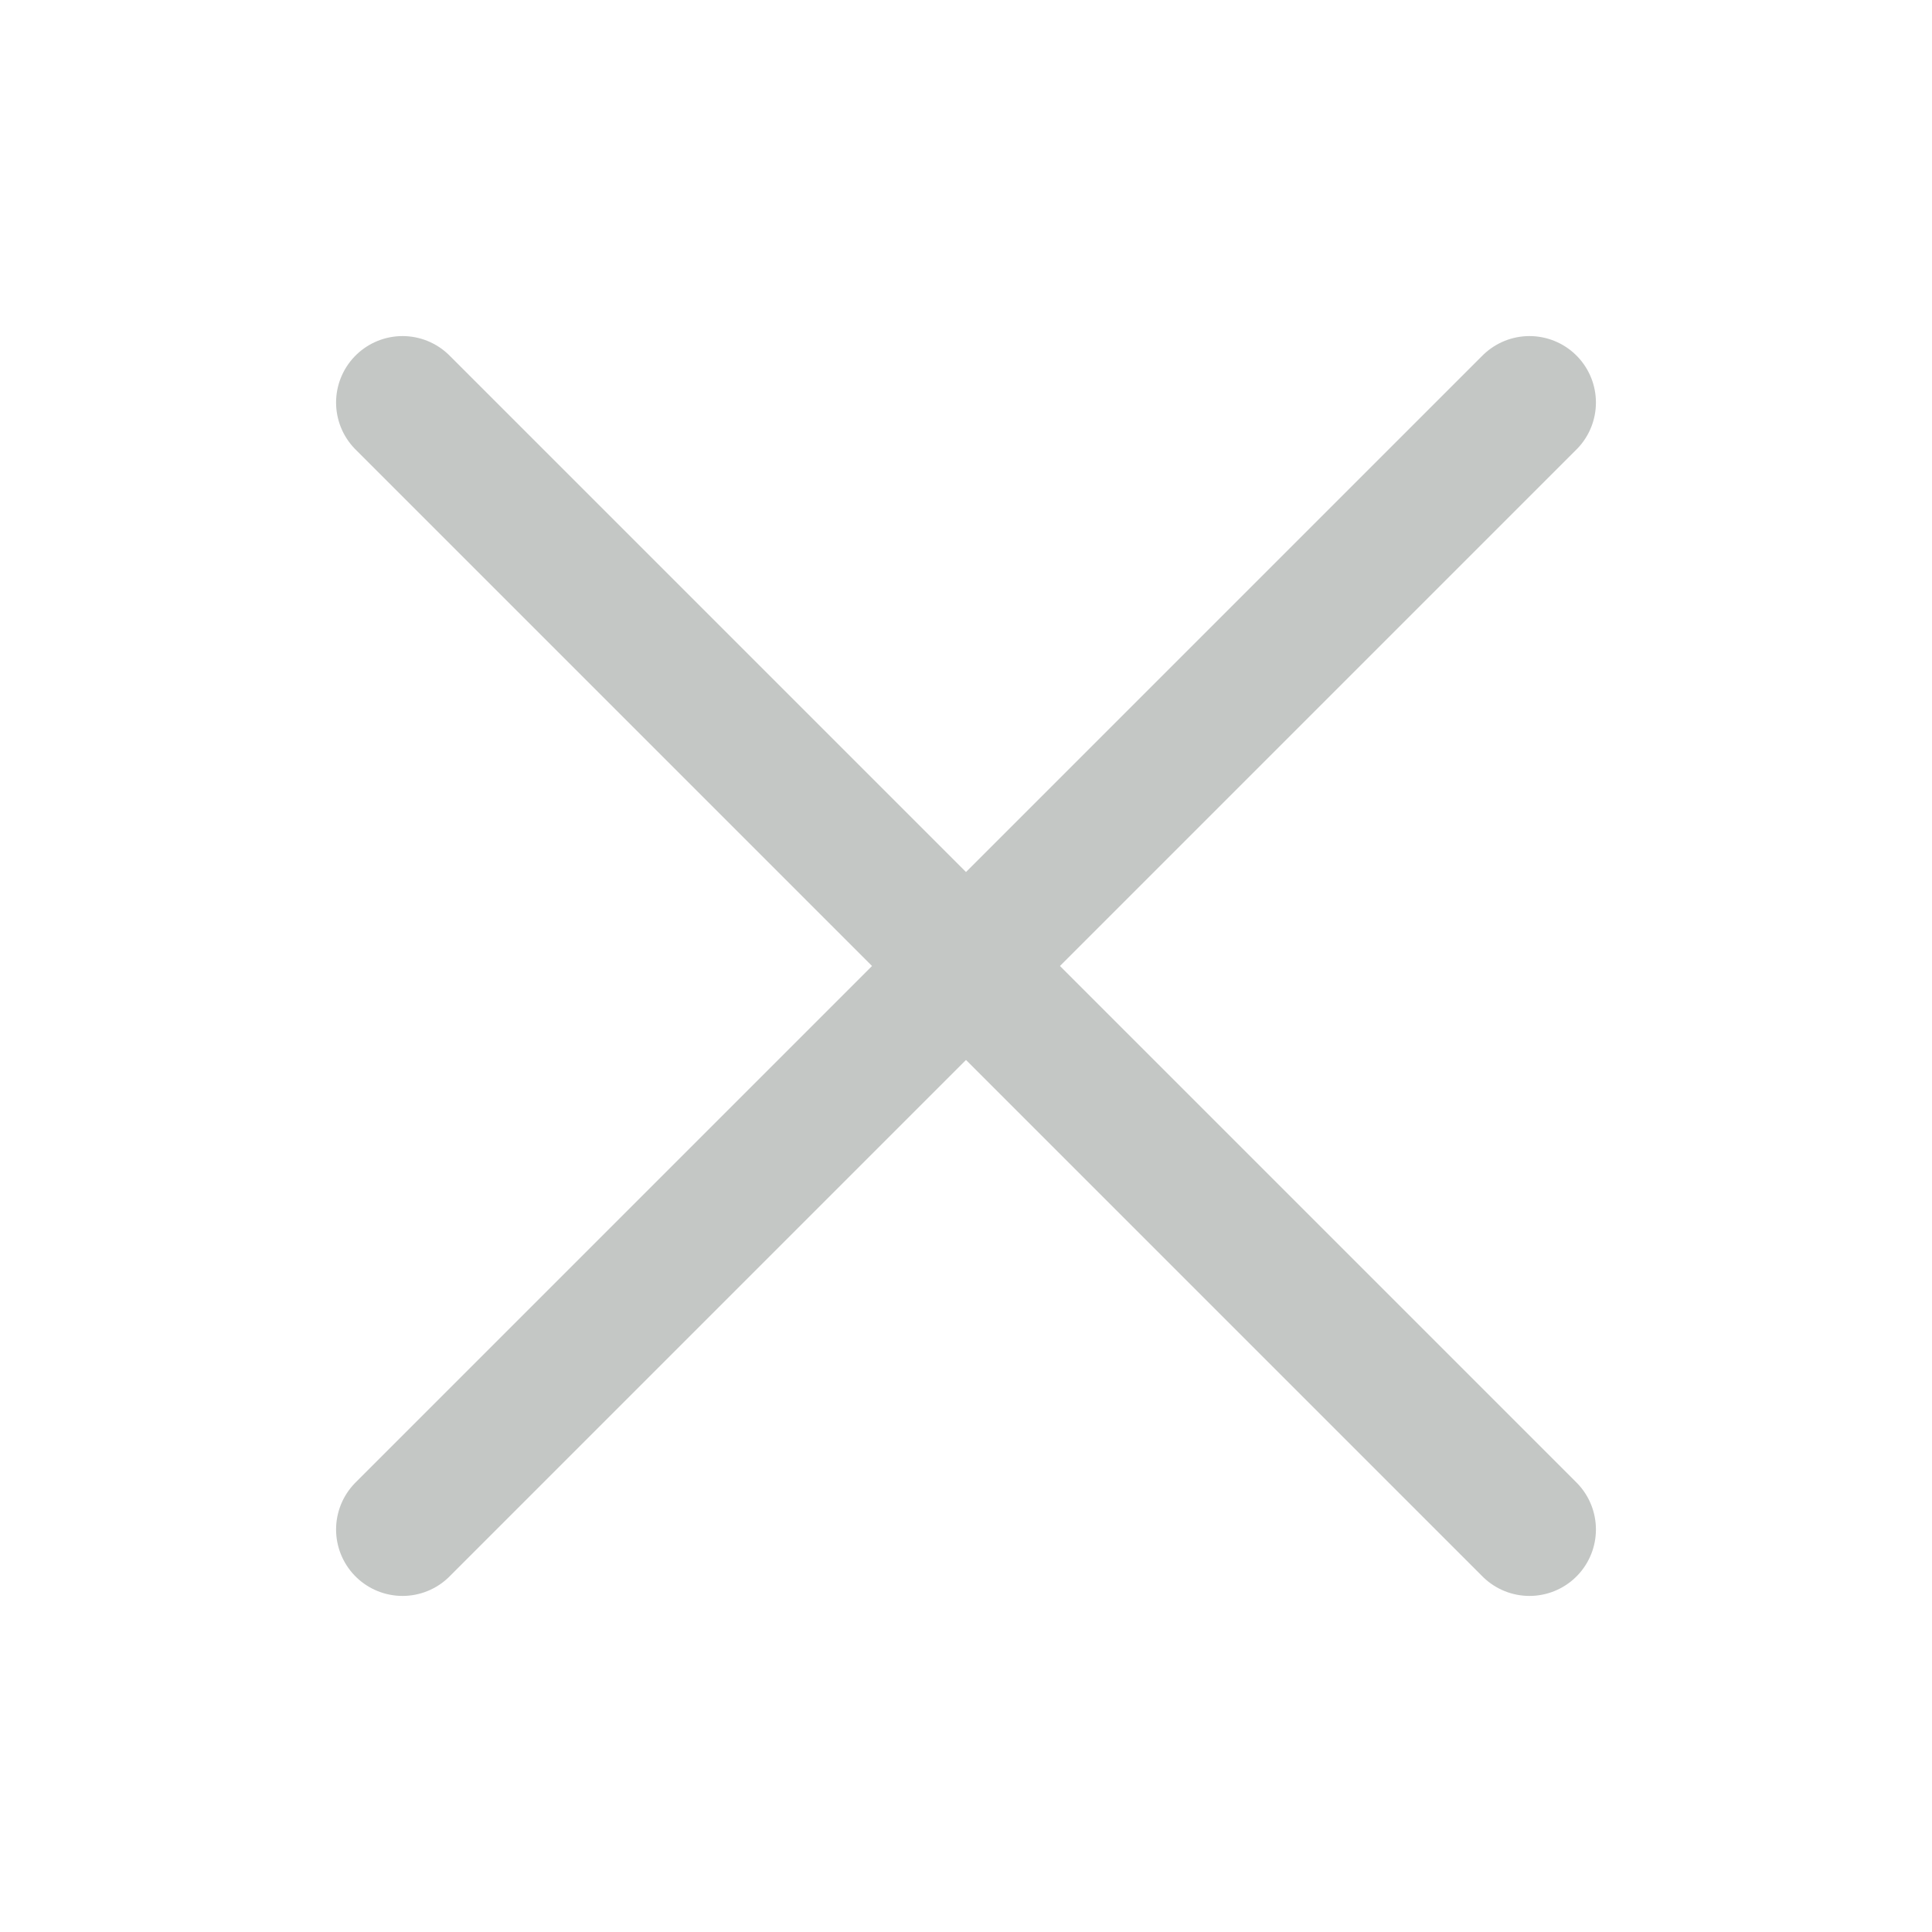
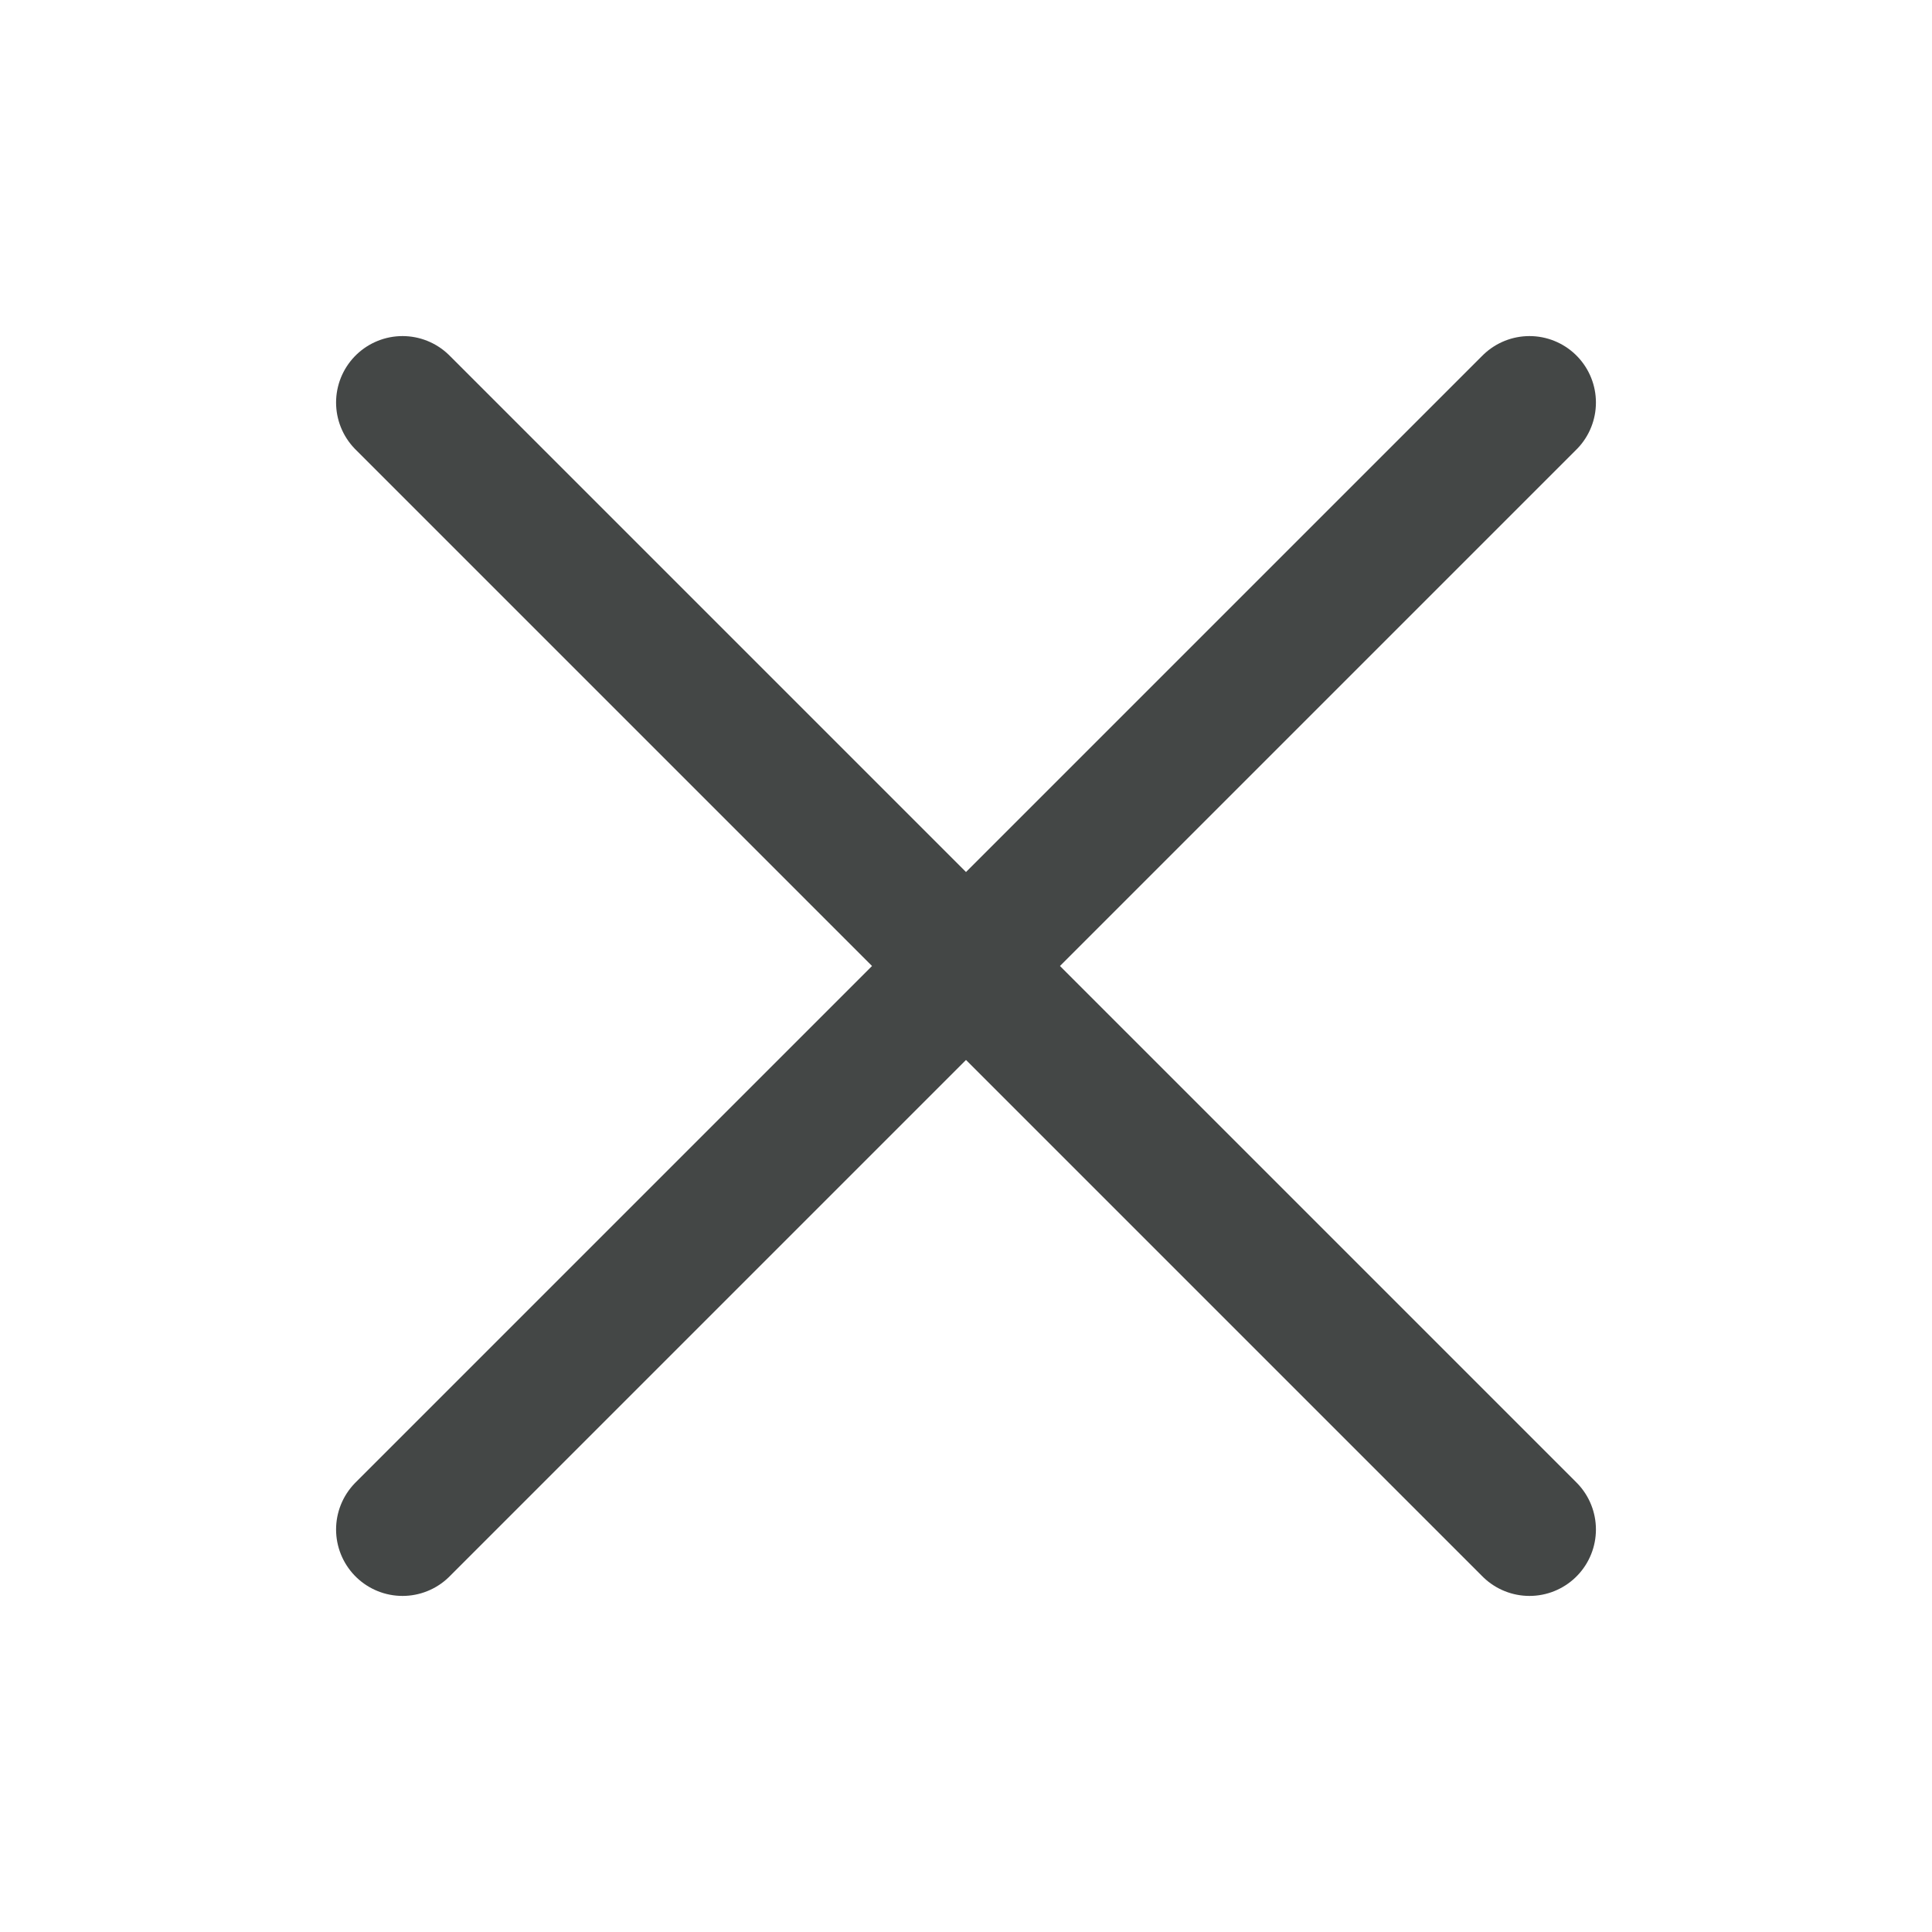
<svg xmlns="http://www.w3.org/2000/svg" preserveAspectRatio="none" overflow="visible" style="display: block;" width="26.168" height="26.168" viewBox="0 0 26.168 26.168" fill="none">
  <g id="Close tasks">
-     <path id="Vector" d="M5.452 5.452L13.084 13.084M13.084 13.084L20.716 20.716M13.084 13.084L20.716 5.452M13.084 13.084L5.452 20.716" stroke-width="1.8" stroke-linecap="round" stroke-linejoin="round" stroke="#C4C7C5" />
+     <path id="Vector" d="M5.452 5.452L13.084 13.084M13.084 13.084L20.716 20.716M13.084 13.084L20.716 5.452M13.084 13.084L5.452 20.716" stroke-width="1.8" stroke-linecap="round" stroke-linejoin="round" stroke="#444746" />
  </g>
</svg>
